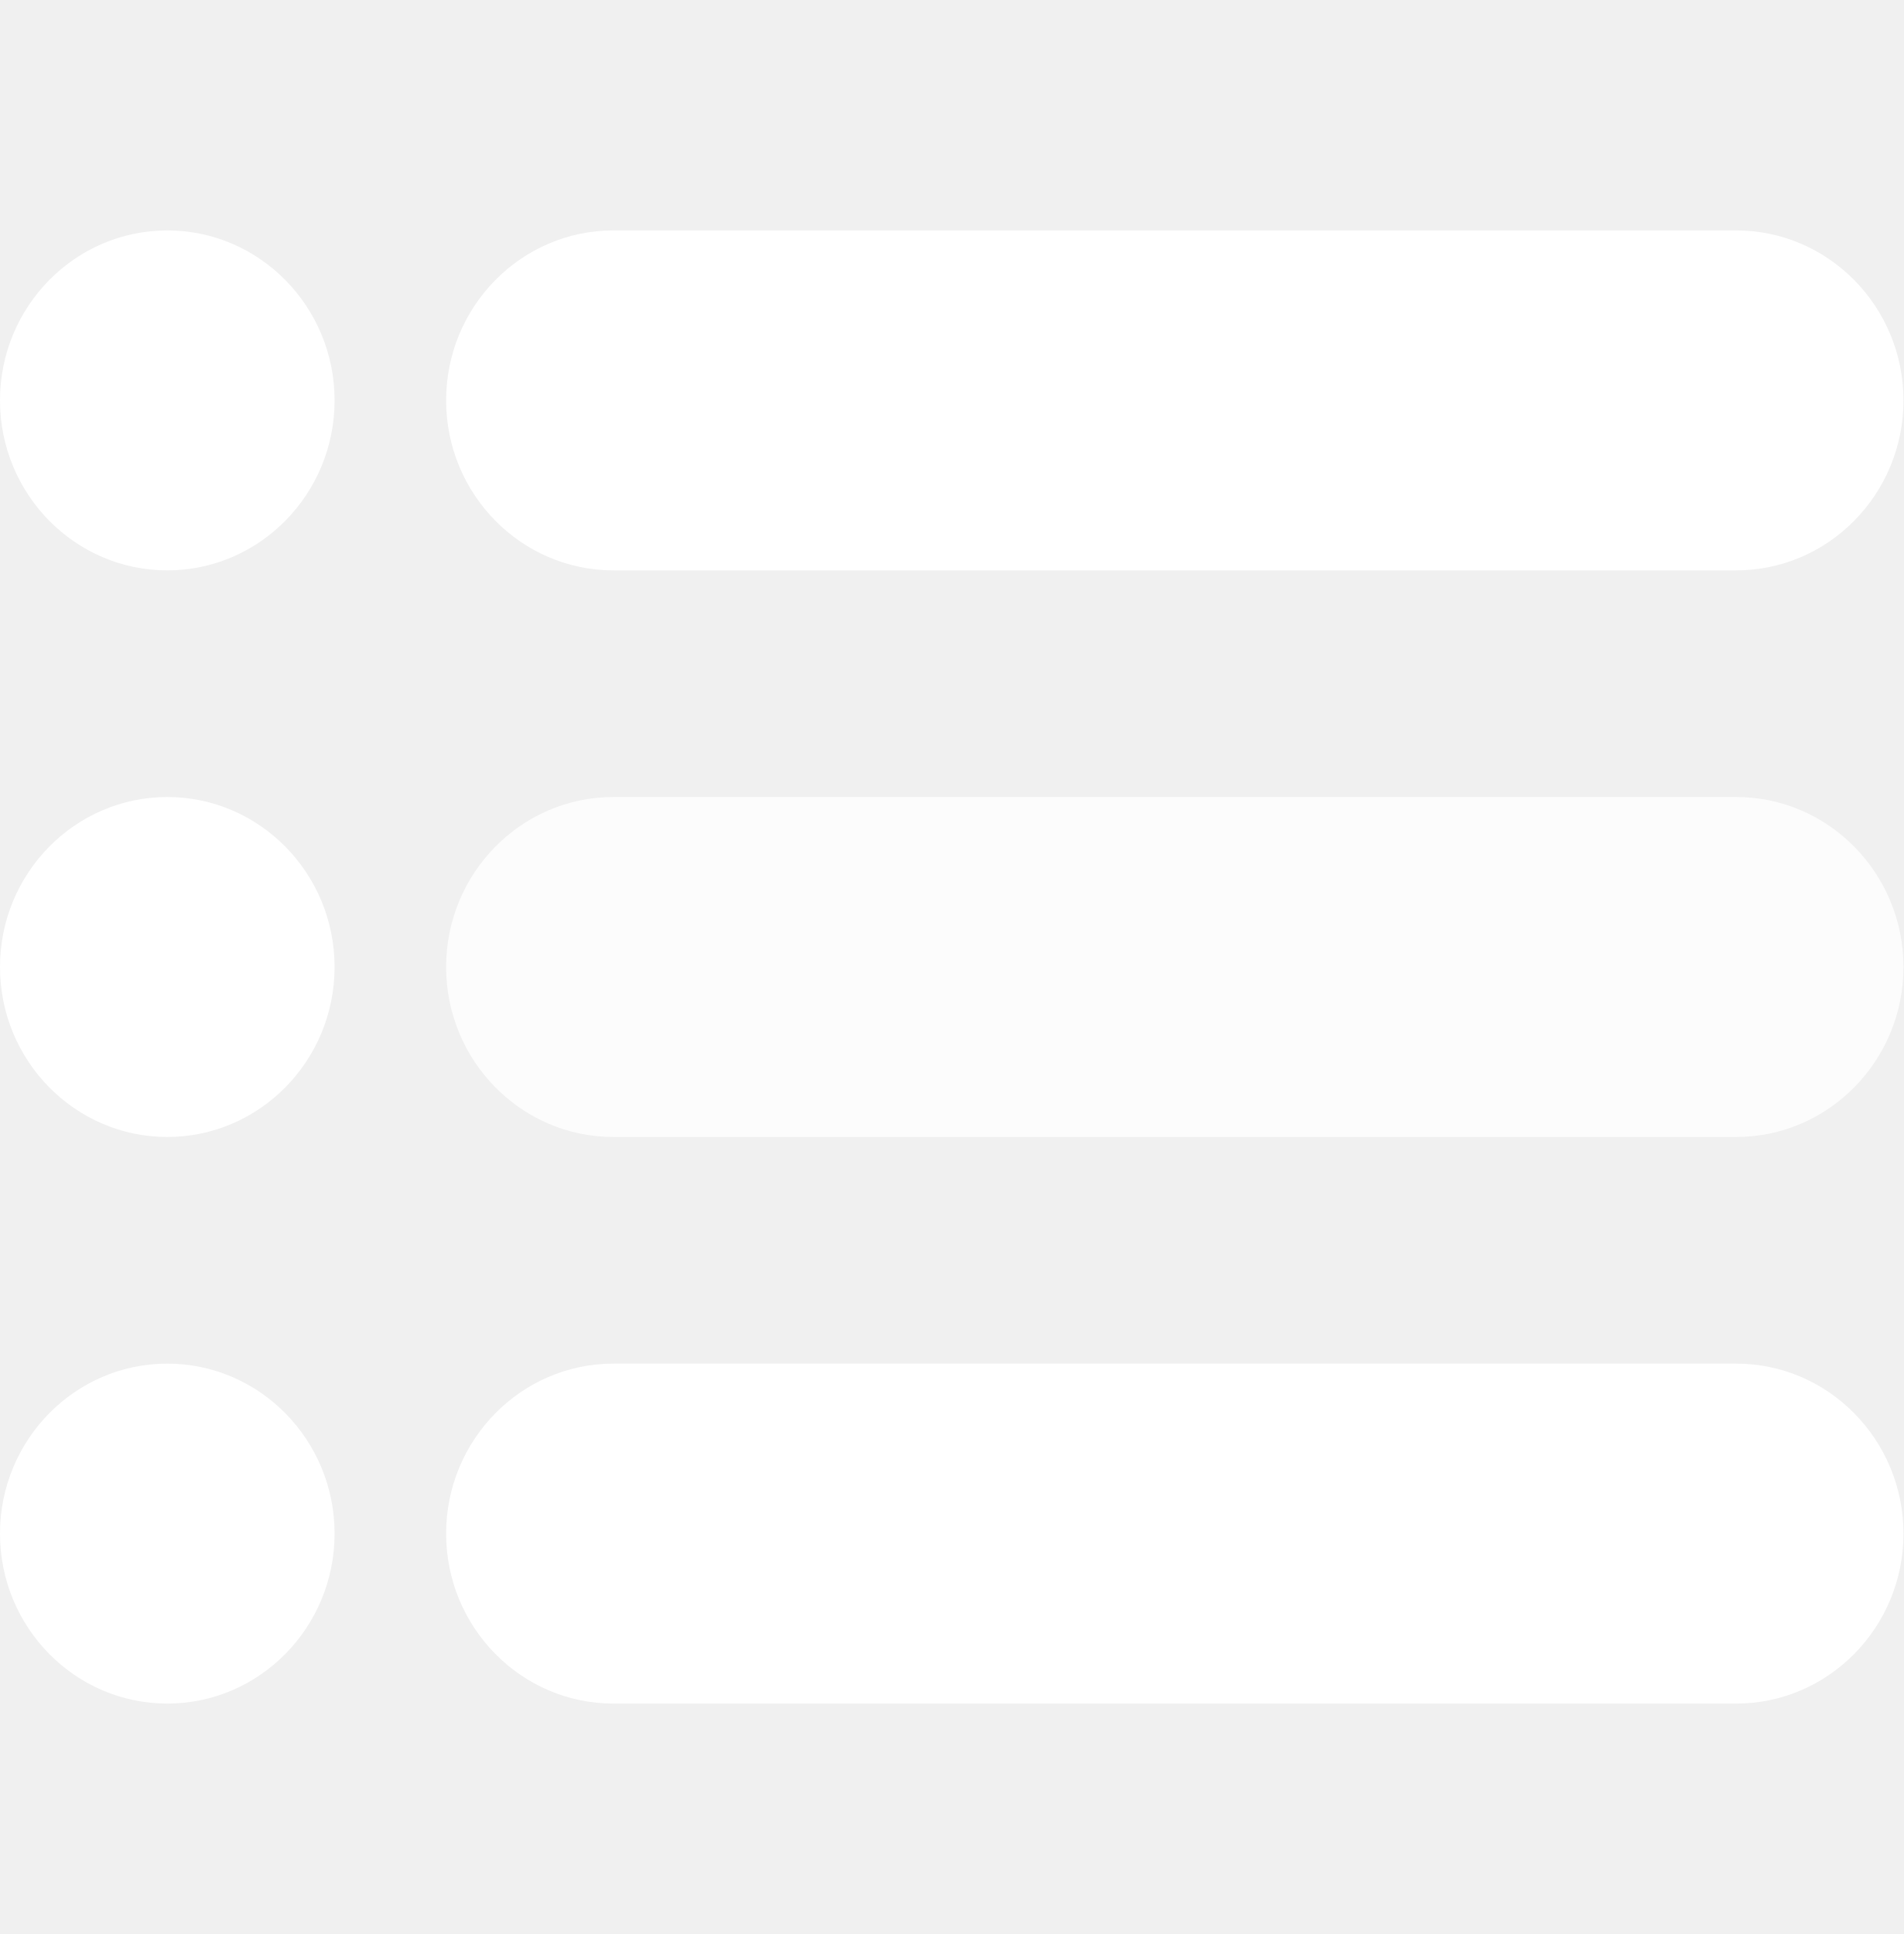
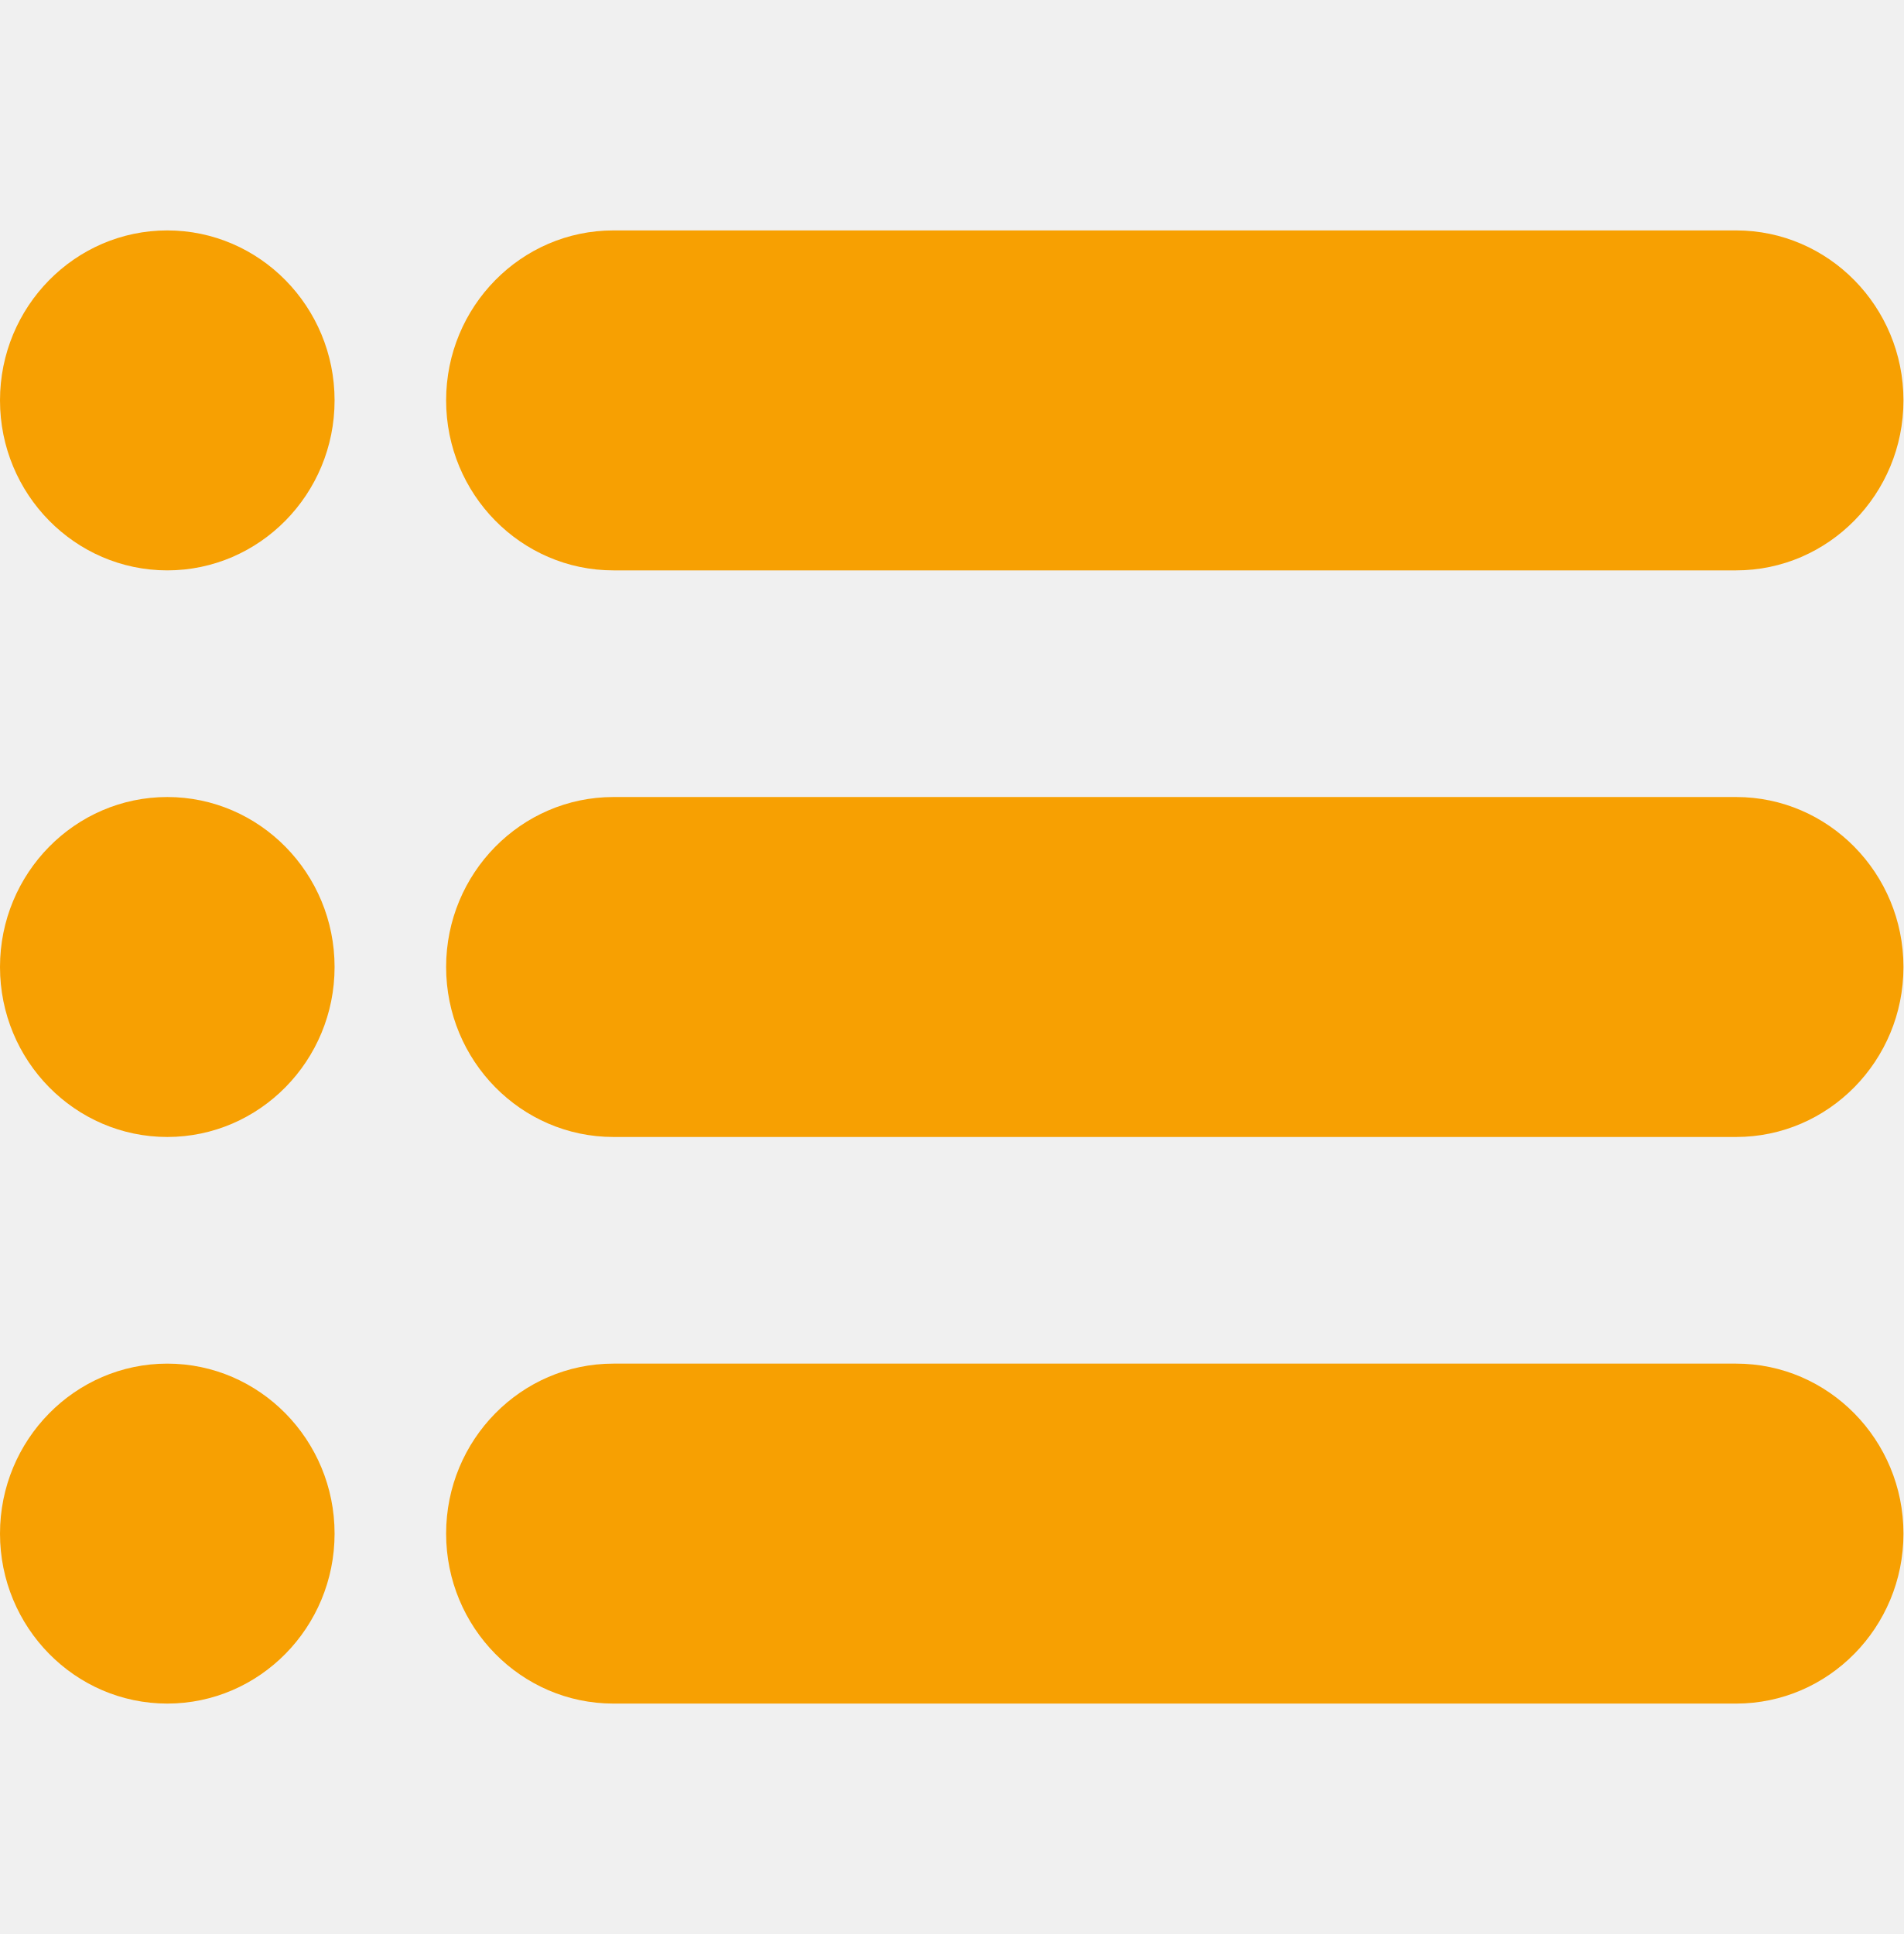
<svg xmlns="http://www.w3.org/2000/svg" width="62" height="63" viewBox="0 0 62 63" fill="none">
-   <path d="M56.551 7.506H19.98C16.975 7.506 14.531 9.99 14.531 13.043C14.531 16.097 16.975 18.58 19.98 18.58H56.551C59.555 18.58 62 16.097 62 13.043C62 9.99 59.555 7.506 56.551 7.506Z" fill="white" />
-   <path d="M56.551 25.963H19.98C16.975 25.963 14.531 28.447 14.531 31.5C14.531 34.554 16.975 37.037 19.98 37.037H56.551C59.555 37.037 62 34.554 62 31.5C62 28.447 59.555 25.963 56.551 25.963Z" fill="#FCFCFC" />
-   <path d="M56.551 44.42H19.98C16.975 44.42 14.531 46.904 14.531 49.957C14.531 53.011 16.975 55.494 19.98 55.494H56.551C59.555 55.494 62 53.011 62 49.957C62 46.904 59.555 44.42 56.551 44.42Z" fill="white" />
-   <path d="M5.449 7.506C2.444 7.506 0 9.99 0 13.043C0 16.097 2.444 18.58 5.449 18.58C8.454 18.58 10.898 16.097 10.898 13.043C10.898 9.99 8.454 7.506 5.449 7.506Z" fill="white" />
-   <path d="M5.449 25.963C2.444 25.963 0 28.447 0 31.5C0 34.554 2.444 37.037 5.449 37.037C8.454 37.037 10.898 34.554 10.898 31.5C10.898 28.447 8.454 25.963 5.449 25.963Z" fill="white" />
-   <path d="M5.449 44.42C2.444 44.42 0 46.904 0 49.957C0 53.011 2.444 55.494 5.449 55.494C8.454 55.494 10.898 53.011 10.898 49.957C10.898 46.904 8.454 44.42 5.449 44.42Z" fill="white" />
+   <path d="M56.551 7.506H19.98C16.975 7.506 14.531 9.99 14.531 13.043C14.531 16.097 16.975 18.58 19.98 18.58H56.551C59.555 18.58 62 16.097 62 13.043C62 9.99 59.555 7.506 56.551 7.506Z" fill="#F7A002" />
+   <path d="M56.551 25.963H19.98C16.975 25.963 14.531 28.447 14.531 31.5C14.531 34.554 16.975 37.037 19.98 37.037H56.551C59.555 37.037 62 34.554 62 31.5C62 28.447 59.555 25.963 56.551 25.963Z" fill="#F7A002" />
+   <path d="M56.551 44.42H19.98C16.975 44.42 14.531 46.904 14.531 49.957C14.531 53.011 16.975 55.494 19.98 55.494H56.551C59.555 55.494 62 53.011 62 49.957C62 46.904 59.555 44.42 56.551 44.42Z" fill="#F7A002" />
+   <path d="M5.449 7.506C2.444 7.506 0 9.99 0 13.043C0 16.097 2.444 18.58 5.449 18.58C8.454 18.58 10.898 16.097 10.898 13.043C10.898 9.99 8.454 7.506 5.449 7.506Z" fill="#F7A002" />
+   <path d="M5.449 25.963C2.444 25.963 0 28.447 0 31.5C0 34.554 2.444 37.037 5.449 37.037C8.454 37.037 10.898 34.554 10.898 31.5C10.898 28.447 8.454 25.963 5.449 25.963Z" fill="#F7A002" />
+   <path d="M5.449 44.42C2.444 44.42 0 46.904 0 49.957C0 53.011 2.444 55.494 5.449 55.494C8.454 55.494 10.898 53.011 10.898 49.957C10.898 46.904 8.454 44.42 5.449 44.42Z" fill="#F7A002" />
</svg>
